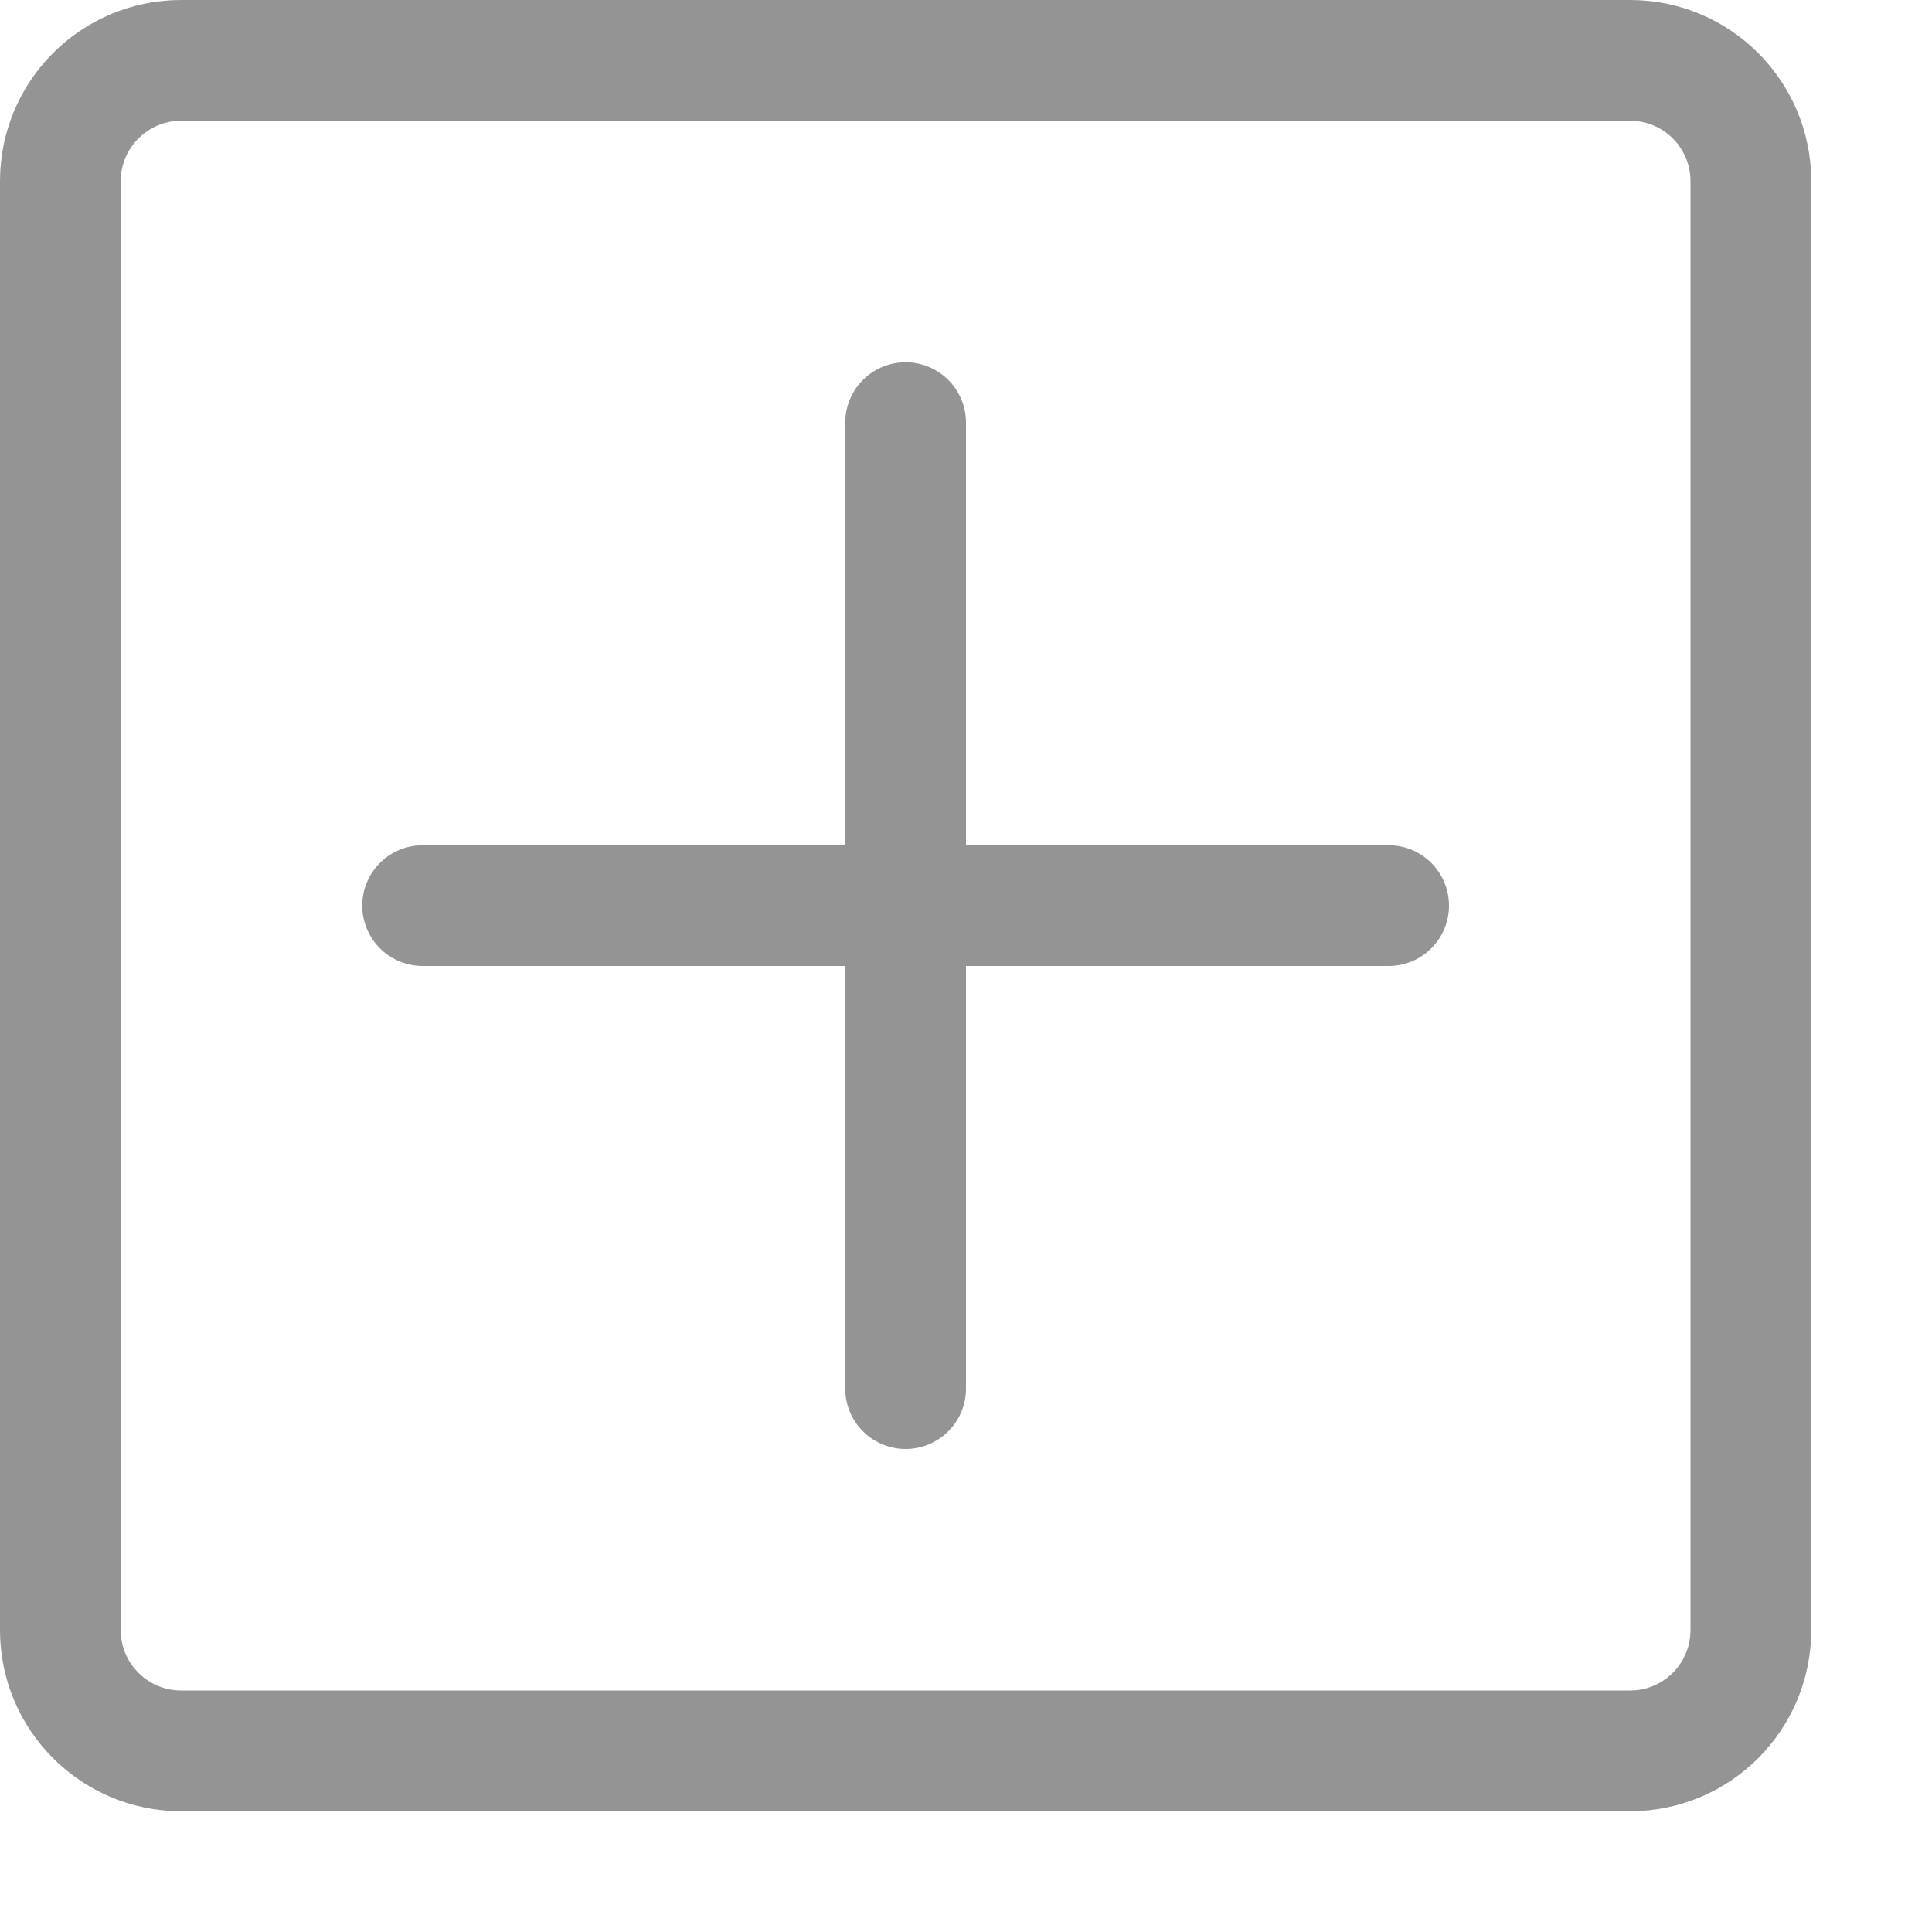
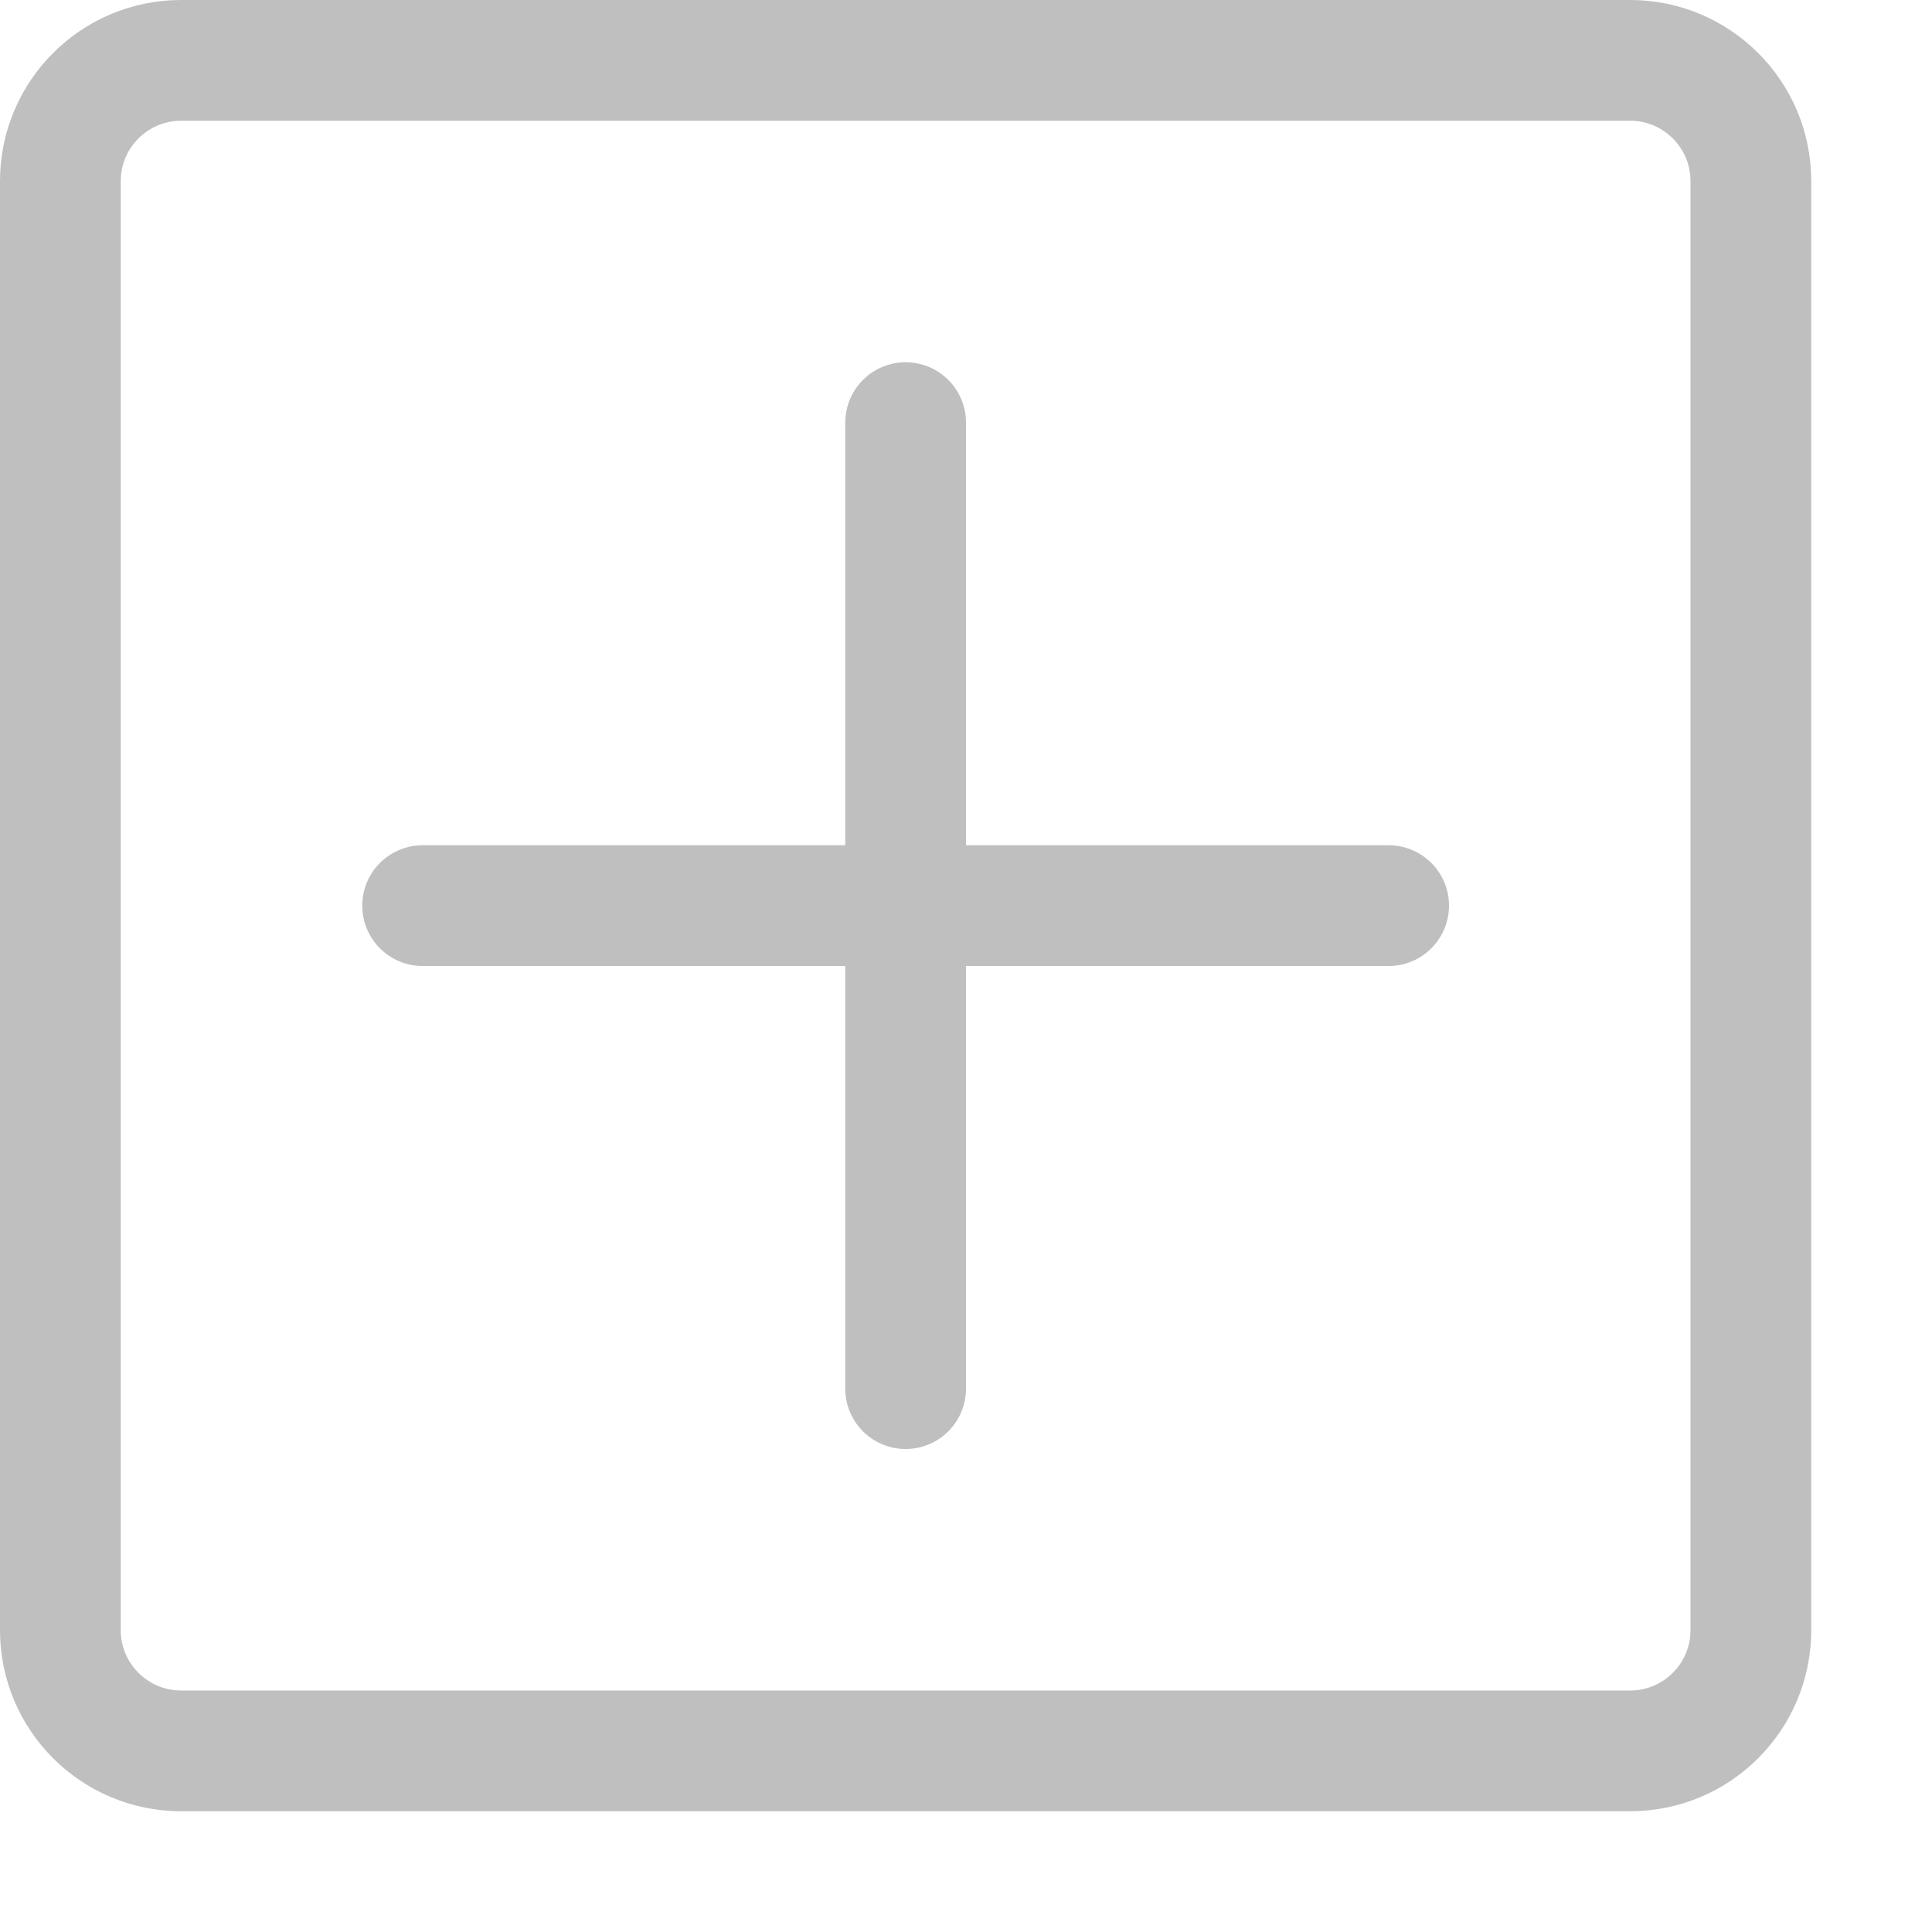
<svg xmlns="http://www.w3.org/2000/svg" viewBox="0 0 16 16">
-   <rect x="0.5" y="0.5" width="14" height="14" rx="1" style="fill:none;stroke:#949494;stroke-linecap:round;stroke-linejoin:round" />
-   <line x1="3.5" y1="7.5" x2="11.5" y2="7.5" style="fill:none;stroke:#949494;stroke-linecap:round;stroke-linejoin:round" />
-   <line x1="7.5" y1="3.5" x2="7.5" y2="11.5" style="fill:none;stroke:#949494;stroke-linecap:round;stroke-linejoin:round" />
+   <g style="opacity:0.6">
+     <rect x="0.5" y="0.5" width="14" height="14" rx="1" style="fill:none;stroke:#949494;stroke-linecap:round;stroke-linejoin:round" />
+     <line x1="3.5" y1="7.5" x2="11.5" y2="7.5" style="fill:none;stroke:#949494;stroke-linecap:round;stroke-linejoin:round" />
+     <line x1="7.5" y1="3.5" x2="7.5" y2="11.5" style="fill:none;stroke:#949494;stroke-linecap:round;stroke-linejoin:round" />
+   </g>
</svg>
